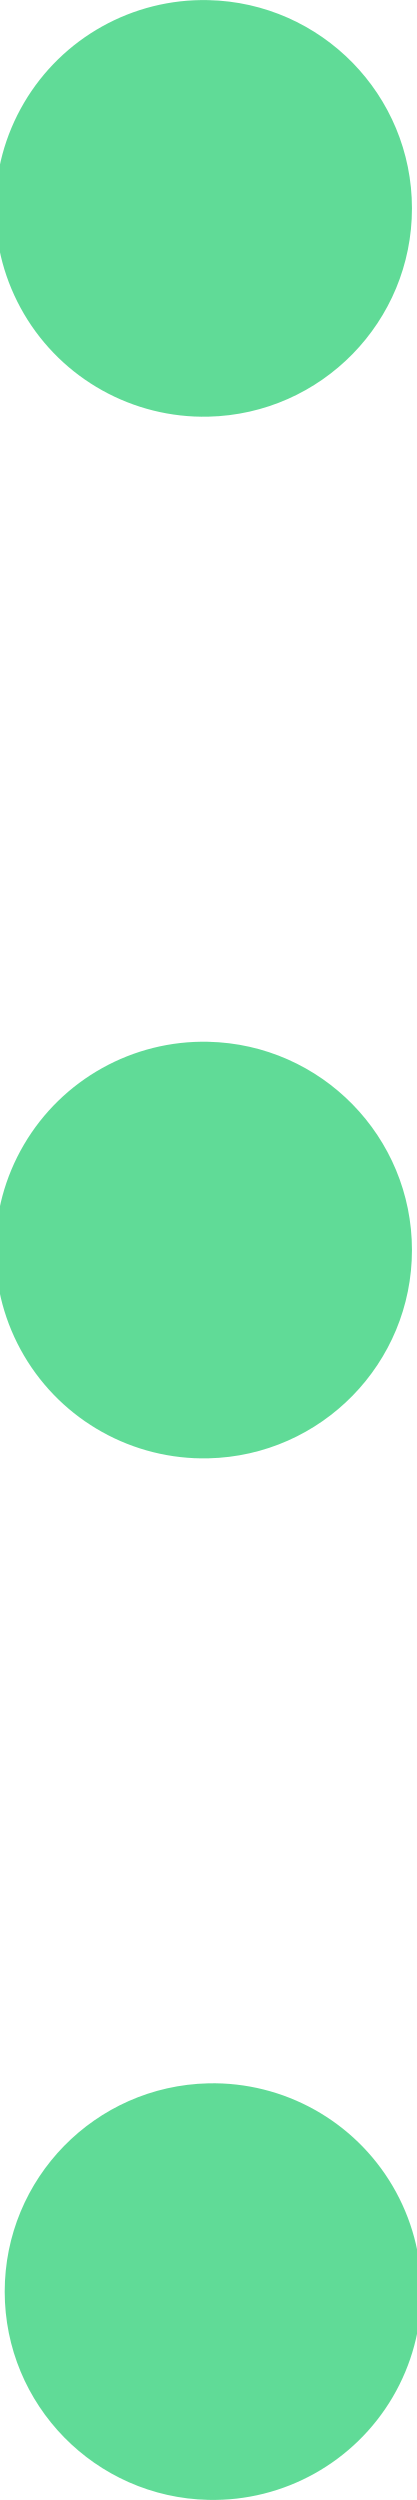
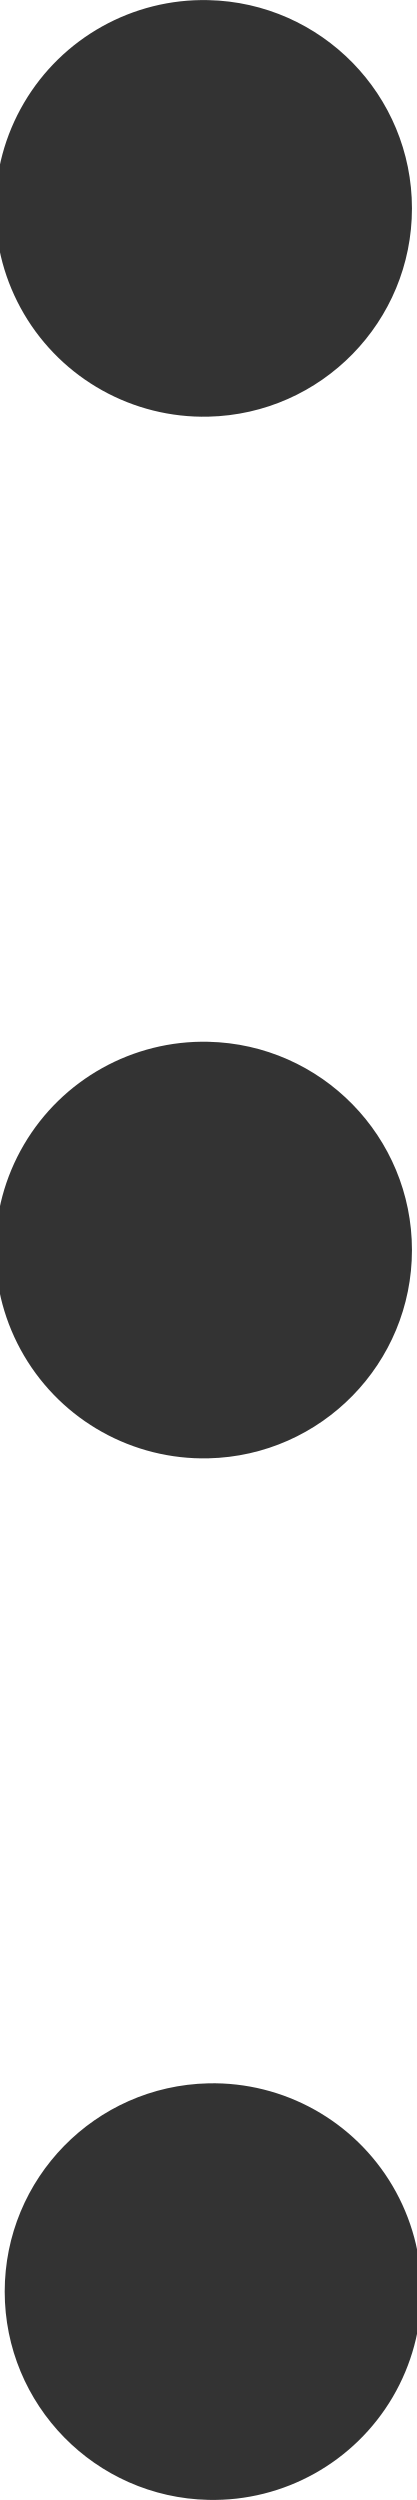
<svg xmlns="http://www.w3.org/2000/svg" width="4" height="24">
-   <path fill="#60DB97" fill-rule="evenodd" d="M2 14a2 2 0 1 1-.001-3.999A2 2 0 0 1 2 14zM2 4A2 2 0 1 1 1.999.001 2 2 0 0 1 2 4zm0 16a2 2 0 1 1 .001 3.999A2 2 0 0 1 2 20z" />
+   <path fill="#333333" fill-rule="evenodd" d="M2 14a2 2 0 1 1-.001-3.999A2 2 0 0 1 2 14zM2 4A2 2 0 1 1 1.999.001 2 2 0 0 1 2 4zm0 16a2 2 0 1 1 .001 3.999A2 2 0 0 1 2 20z" />
</svg>
